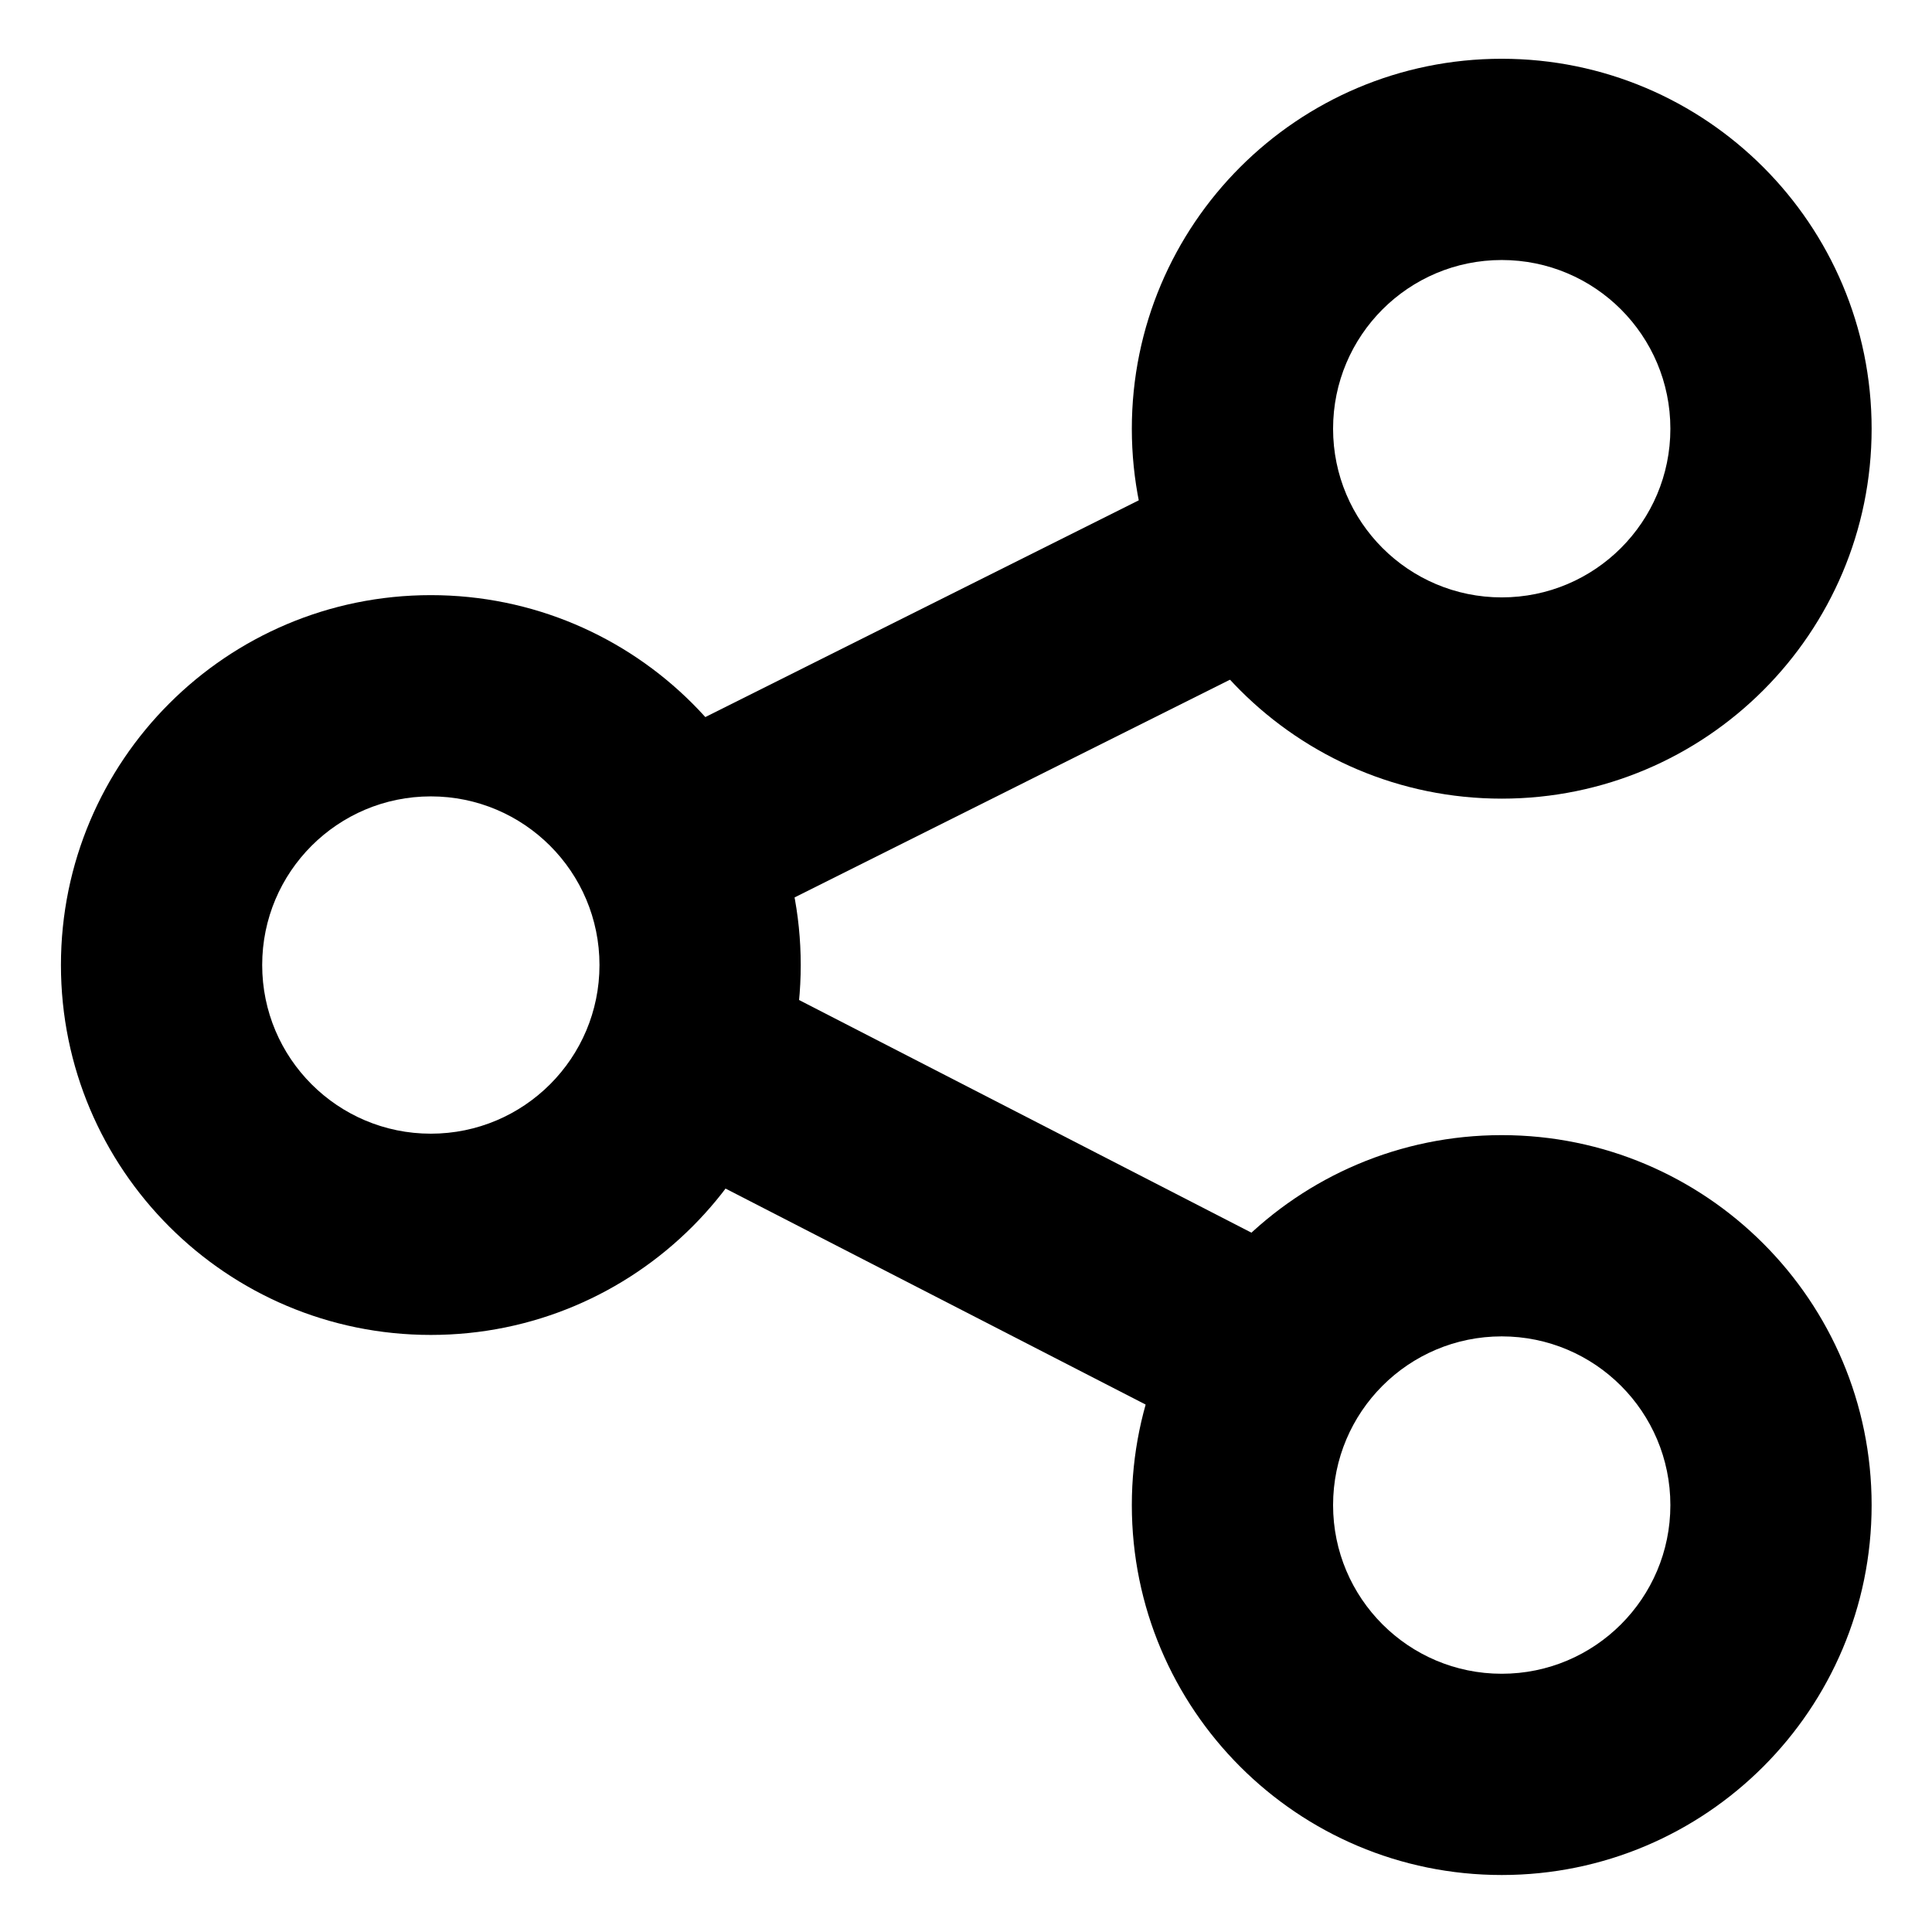
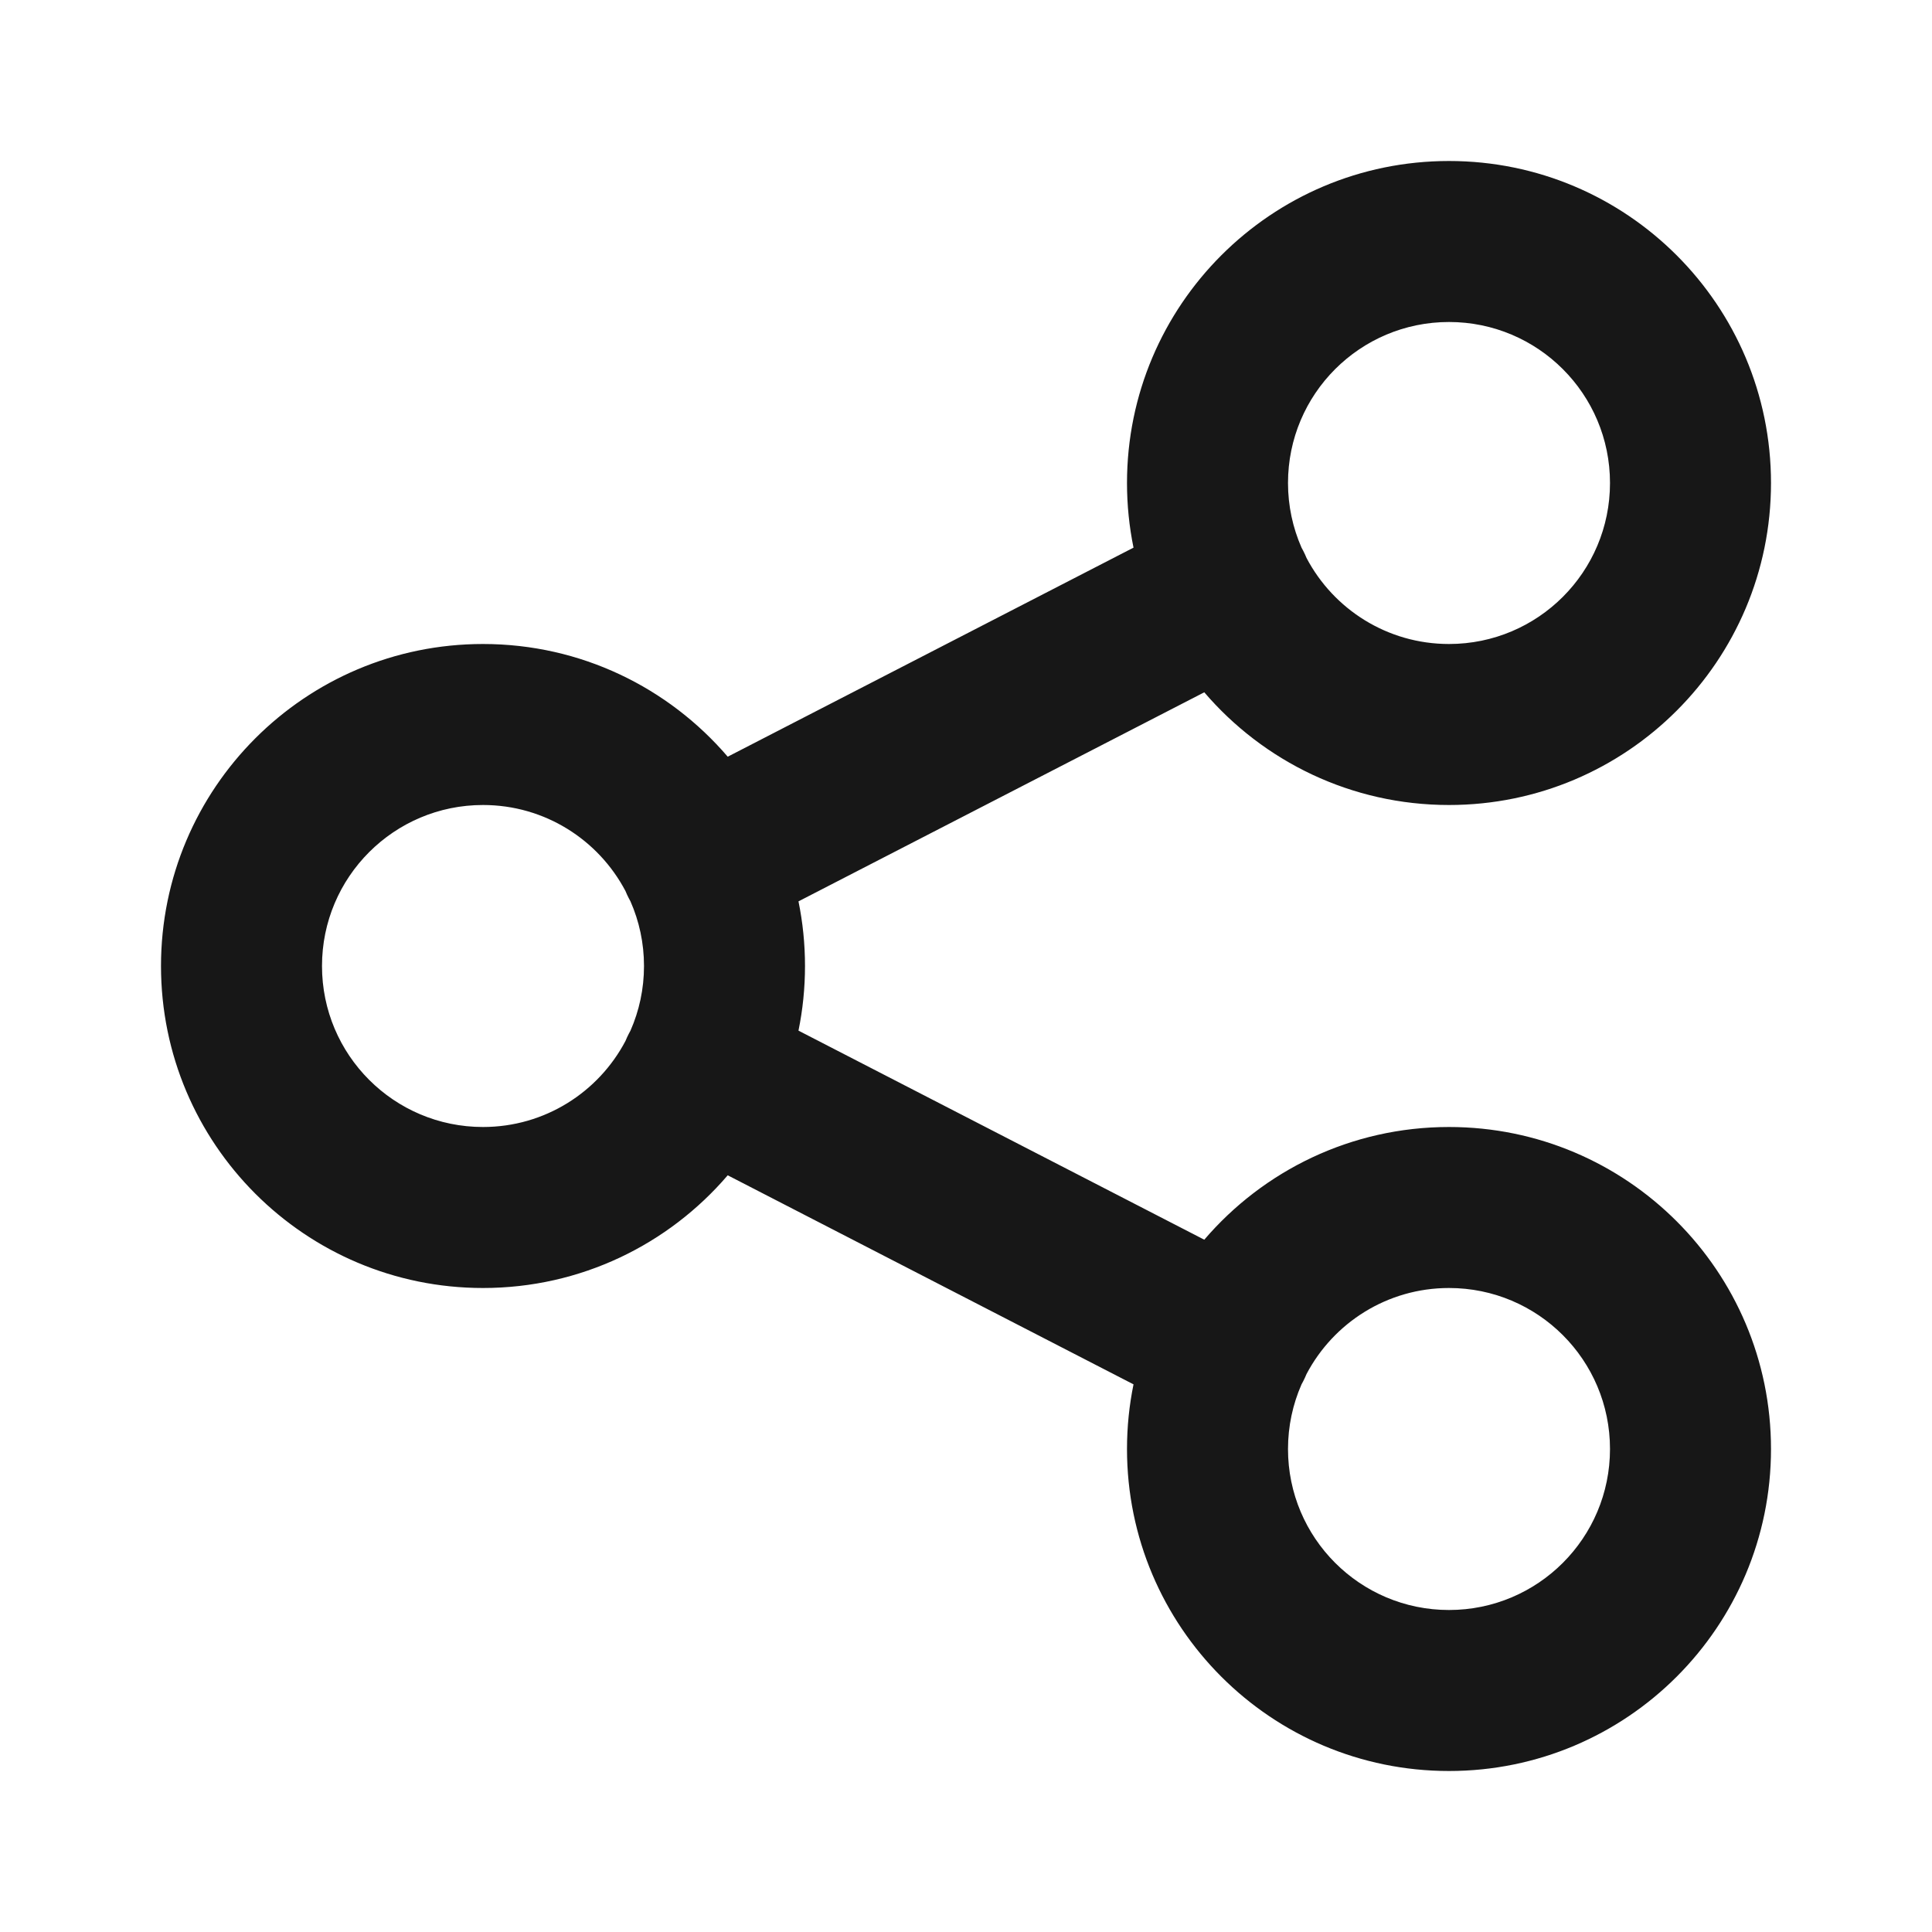
<svg xmlns="http://www.w3.org/2000/svg" width="24" height="24" viewBox="0 0 24 24" fill="none">
-   <path fill-rule="evenodd" clip-rule="evenodd" d="M18.655 3.23C17.498 3.23 16.56 4.168 16.56 5.326C16.56 6.483 17.498 7.421 18.655 7.421C19.812 7.421 20.75 6.483 20.75 5.326C20.75 4.168 19.812 3.23 18.655 3.23ZM14.06 5.326C14.06 2.788 16.117 0.73 18.655 0.73C21.192 0.73 23.25 2.788 23.25 5.326C23.25 7.863 21.192 9.921 18.655 9.921C16.117 9.921 14.06 7.863 14.06 5.326Z" fill="black" />
-   <path fill-rule="evenodd" clip-rule="evenodd" d="M5.352 9.893C4.195 9.893 3.257 10.831 3.257 11.988C3.257 13.145 4.195 14.083 5.352 14.083C6.509 14.083 7.447 13.145 7.447 11.988C7.447 10.831 6.509 9.893 5.352 9.893ZM0.757 11.988C0.757 9.45 2.814 7.393 5.352 7.393C7.89 7.393 9.947 9.45 9.947 11.988C9.947 14.526 7.89 16.583 5.352 16.583C2.814 16.583 0.757 14.526 0.757 11.988Z" fill="black" />
-   <path fill-rule="evenodd" clip-rule="evenodd" d="M18.655 16.601C17.498 16.601 16.56 17.539 16.56 18.697C16.56 19.854 17.498 20.792 18.655 20.792C19.812 20.792 20.75 19.854 20.75 18.697C20.75 17.539 19.812 16.601 18.655 16.601ZM14.06 18.697C14.06 16.159 16.117 14.101 18.655 14.101C21.192 14.101 23.25 16.159 23.25 18.697C23.25 21.234 21.192 23.292 18.655 23.292C16.117 23.292 14.06 21.234 14.06 18.697Z" fill="black" />
-   <path fill-rule="evenodd" clip-rule="evenodd" d="M15.912 8.127L8.163 12.002L7.045 9.766L14.794 5.891L15.912 8.127Z" fill="black" />
-   <path fill-rule="evenodd" clip-rule="evenodd" d="M15.912 18.312L8.163 14.328L9.307 12.104L17.055 16.089L15.912 18.312Z" fill="black" />
+   <path fill-rule="evenodd" clip-rule="evenodd" d="M14 6C14 3.791 15.791 2 18 2C20.209 2 22 3.791 22 6C22 8.209 20.209 10 18 10C16.784 10 15.694 9.457 14.96 8.6L9.919 11.197C9.972 11.456 10 11.725 10 12C10 12.275 9.972 12.544 9.919 12.803L14.96 15.4C15.694 14.543 16.784 14 18 14C20.209 14 22 15.791 22 18C22 20.209 20.209 22 18 22C15.791 22 14 20.209 14 18C14 17.725 14.028 17.456 14.081 17.197L9.04 14.6C8.306 15.457 7.217 16 6 16C3.791 16 2 14.209 2 12C2 9.791 3.791 8 6 8C7.217 8 8.306 8.543 9.04 9.4L14.081 6.803C14.028 6.544 14 6.275 14 6ZM7.832 12.803C7.825 12.816 7.818 12.829 7.811 12.842C7.796 12.871 7.782 12.901 7.77 12.931C7.435 13.567 6.768 14 6 14C4.895 14 4 13.105 4 12C4 10.895 4.895 10 6 10C6.768 10 7.435 10.433 7.77 11.069C7.782 11.099 7.796 11.129 7.811 11.158C7.818 11.171 7.825 11.184 7.832 11.197C7.94 11.443 8 11.714 8 12C8 12.286 7.94 12.557 7.832 12.803ZM16.168 17.197C16.06 17.443 16 17.715 16 18C16 19.105 16.895 20 18 20C19.105 20 20 19.105 20 18C20 16.895 19.105 16 18 16C17.232 16 16.565 16.433 16.23 17.069C16.218 17.099 16.204 17.128 16.189 17.158C16.182 17.171 16.175 17.184 16.168 17.197ZM18 8C17.232 8 16.565 7.567 16.23 6.931C16.218 6.901 16.204 6.871 16.189 6.842C16.182 6.829 16.175 6.816 16.168 6.803C16.06 6.557 16 6.285 16 6C16 4.895 16.895 4 18 4C19.105 4 20 4.895 20 6C20 7.105 19.105 8 18 8Z" fill="#171717" />
</svg>
